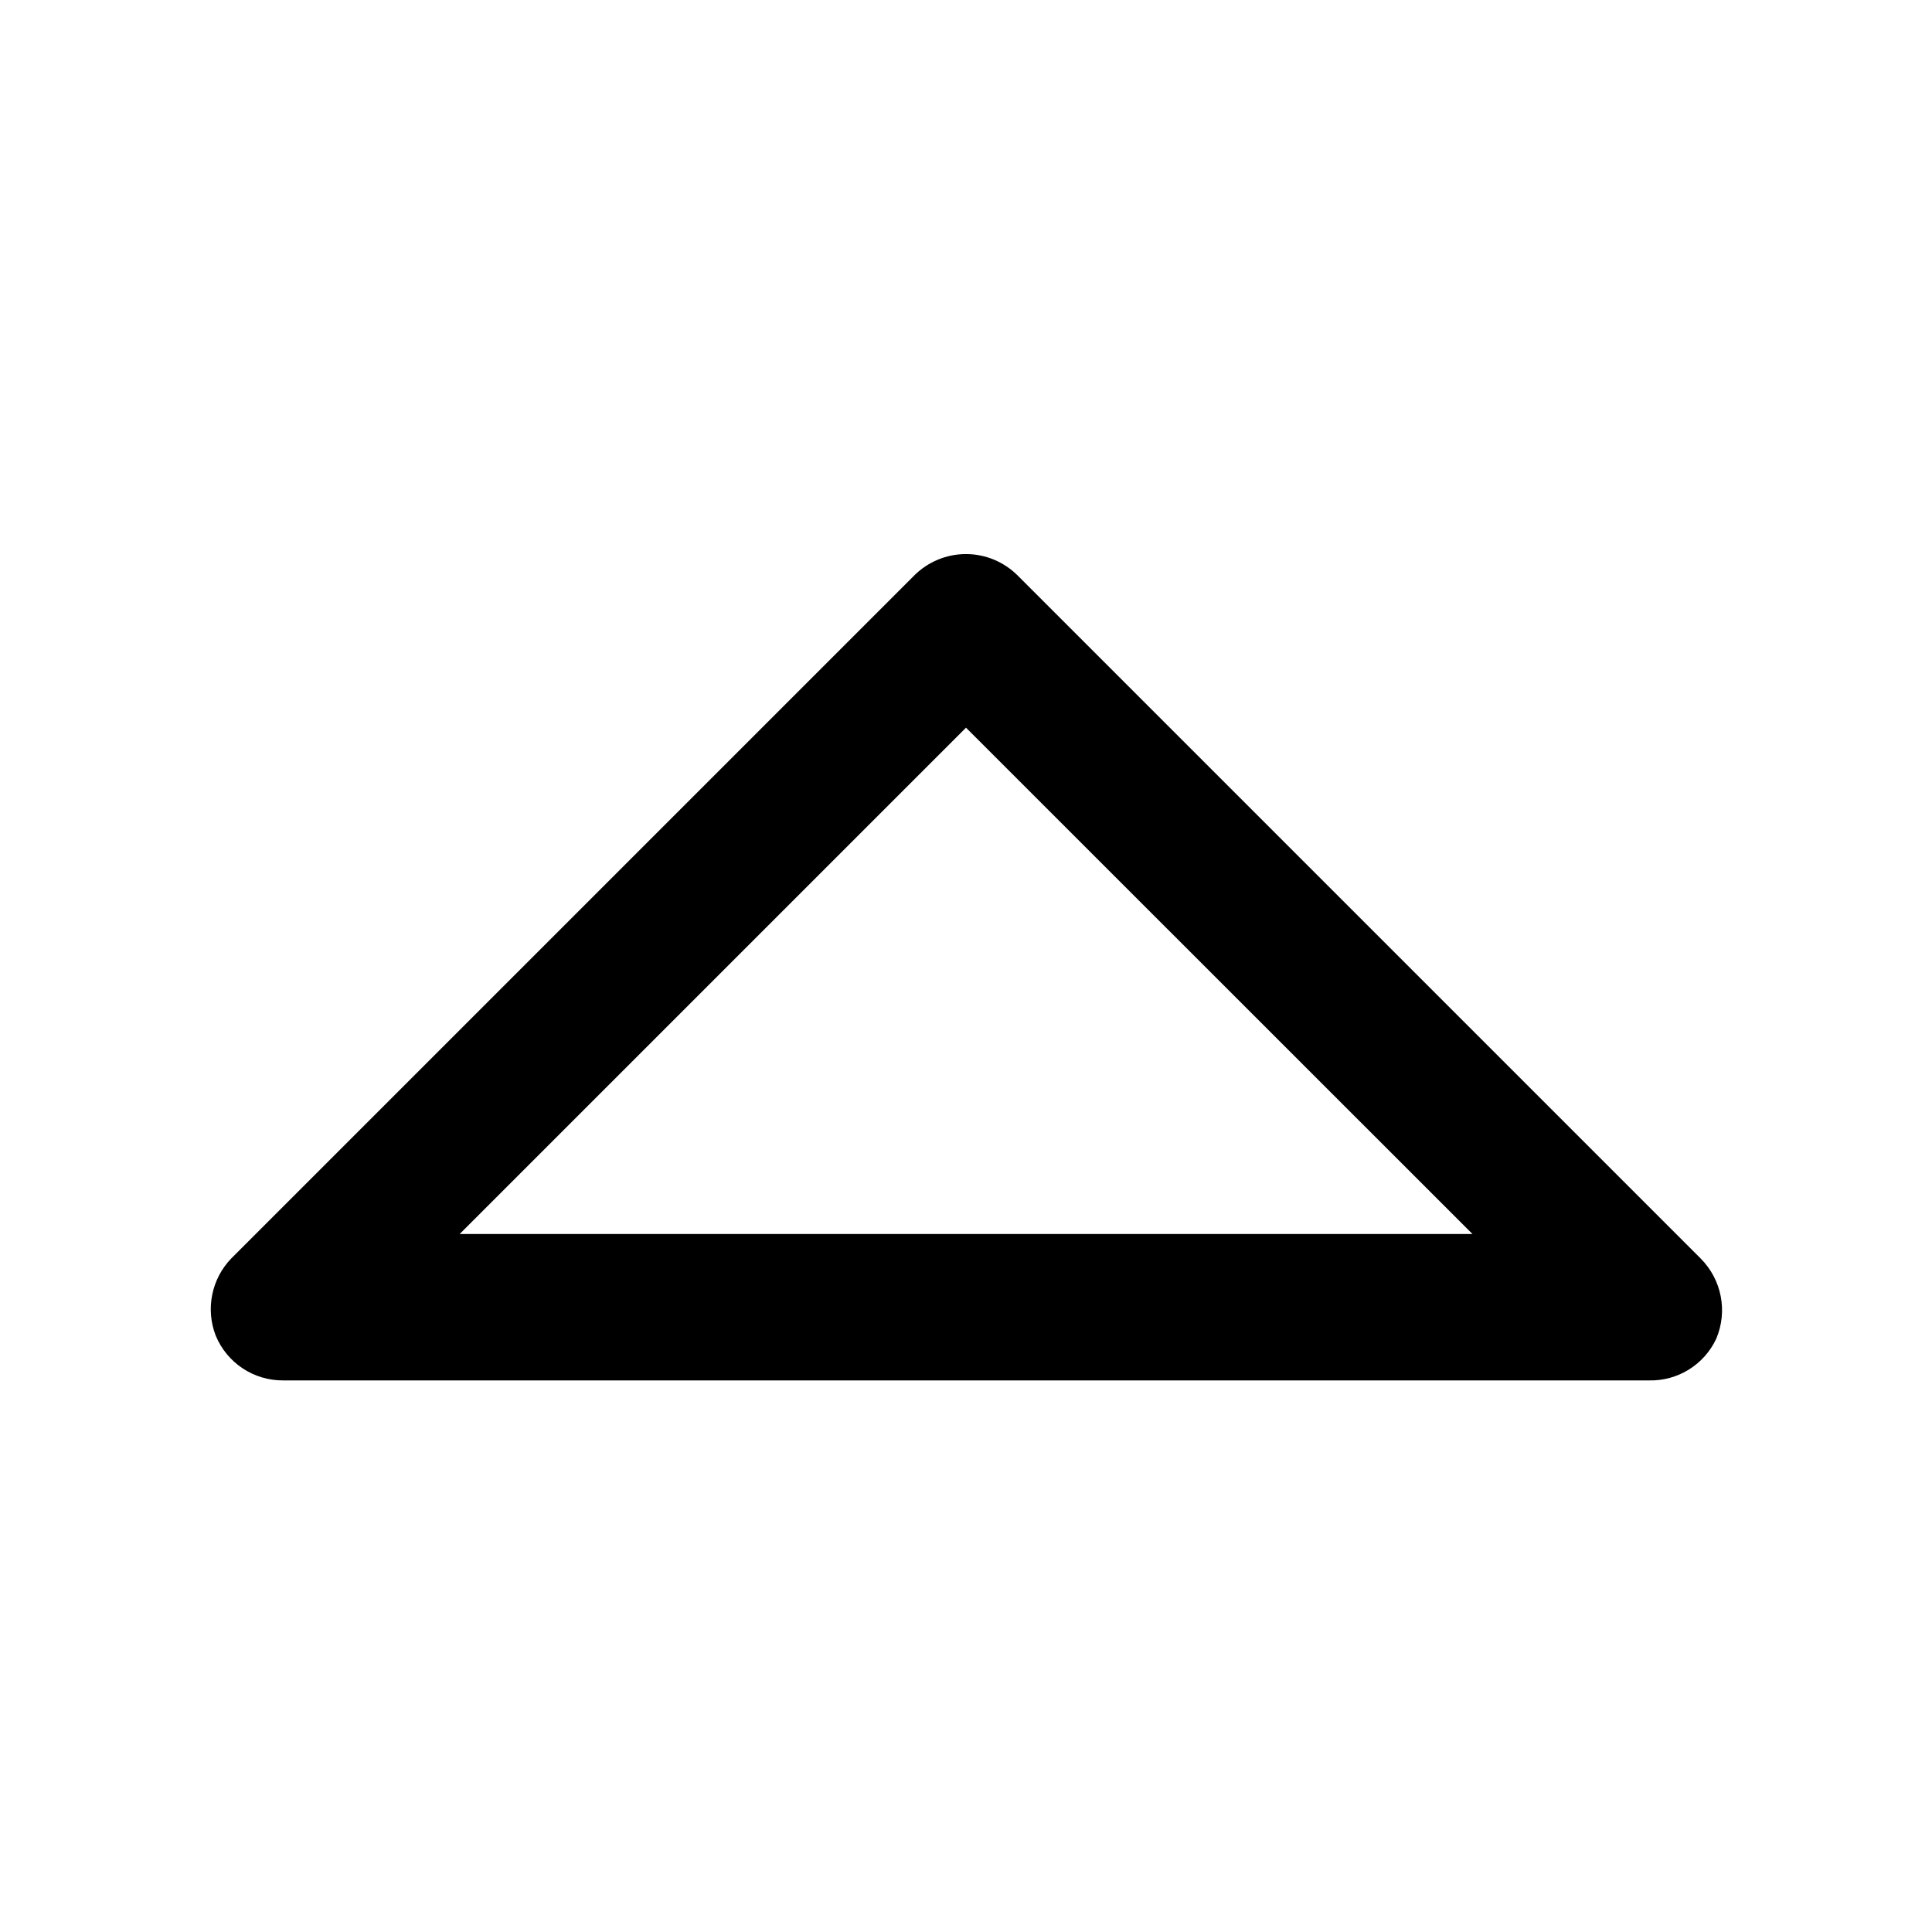
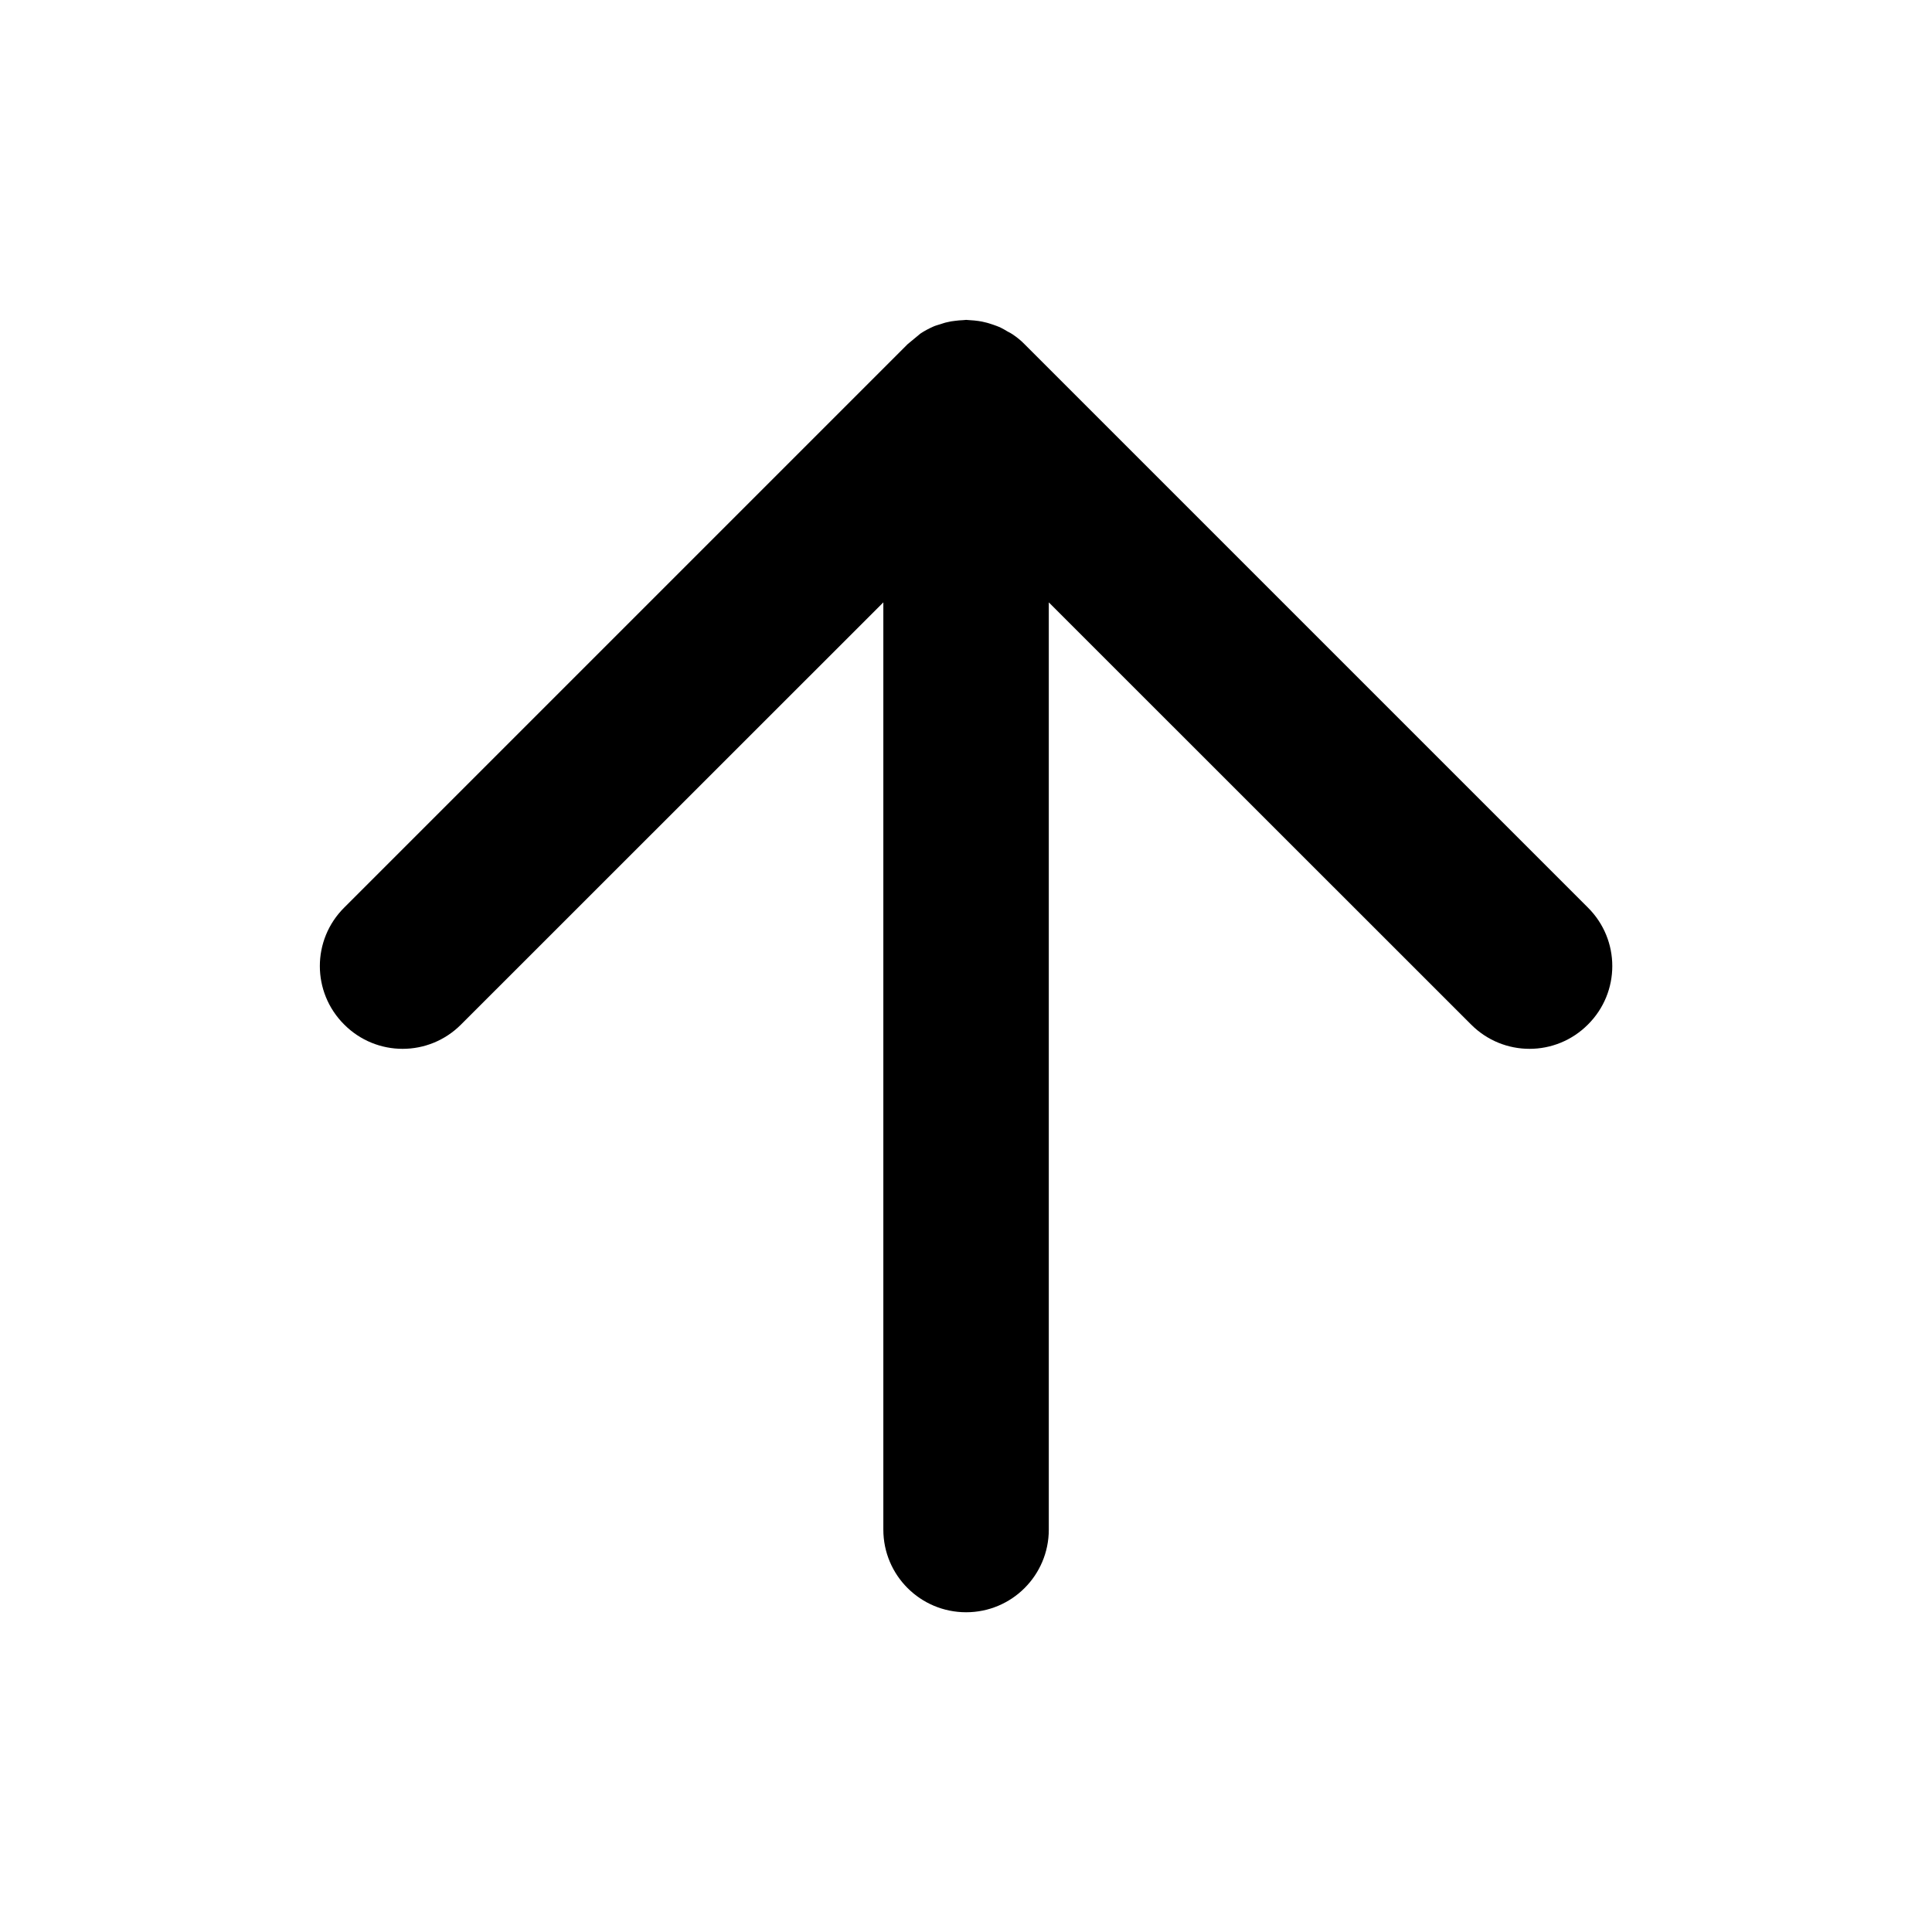
<svg width="14" height="14" fill="currentColor">
-   <path d="M7 4.015a.53.53 0 0 1 .374.155l4.95 4.95a.53.53 0 0 1 .113.58.524.524 0 0 1-.489.303H2.051a.525.525 0 0 1-.488-.325.53.53 0 0 1 .113-.559l4.95-4.95a.53.53 0 0 1 .373-.154ZM3.33 8.942h7.34L7 5.273l-3.67 3.67Z" />
+   <path d="m7.027 2.32c.021.001.042.003.063.006.017.002.034.006.05.01.019.004.038.011.057.017.016.006.032.011.048.018.019.009.038.02.056.031.013.007.026.013.037.021.031.021.06.044.086.071l4.083 4.083c.235.234.235.613 0 .847-.234.235-.613.235-.847 0l-3.06-3.059v6.719c0 .331-.268.599-.599.599-.332 0-.6-.268-.6-.599v-6.719l-3.06 3.059c-.234.235-.613.235-.847 0-.235-.234-.235-.613 0-.847l4.083-4.083.093-.077c.03-.02.061-.036.092-.05.017-.008.035-.012.053-.018.016-.005.032-.011.048-.014.019-.005.038-.008.057-.01.02-.003.039-.004.058-.005.008 0 .015-.002.023-.002.008 0 .017.002.026.002z" />
</svg>
